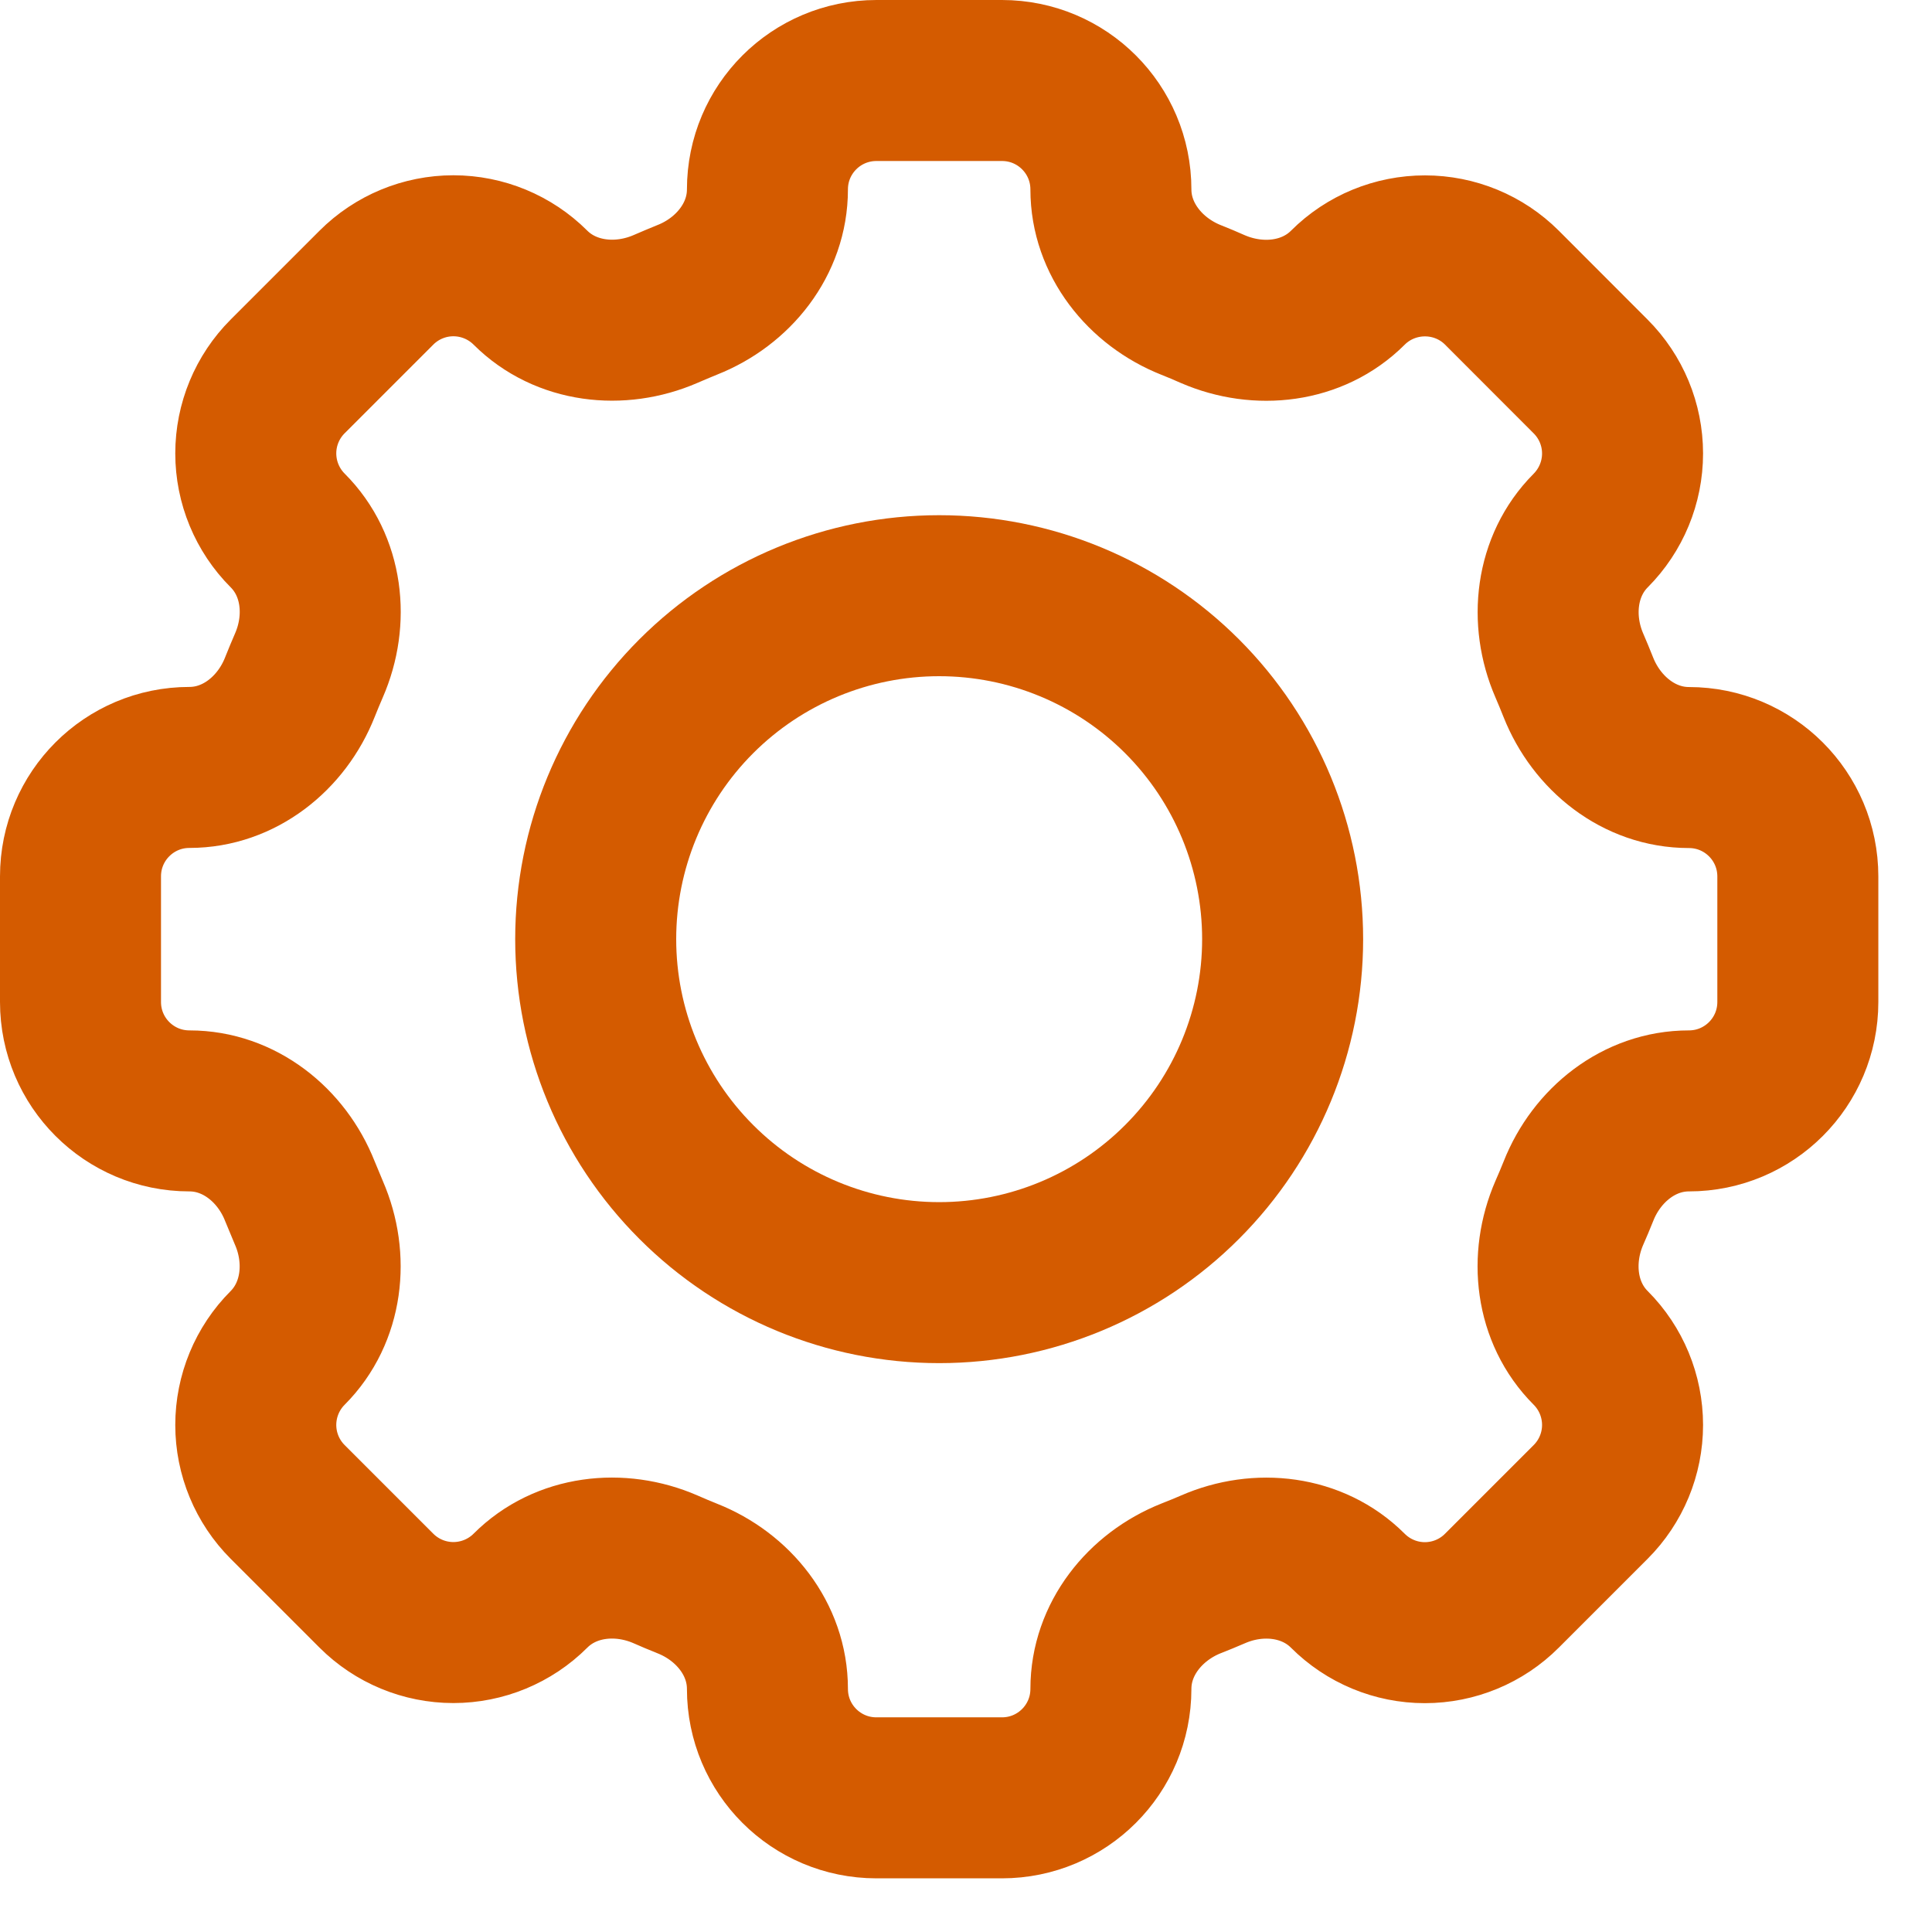
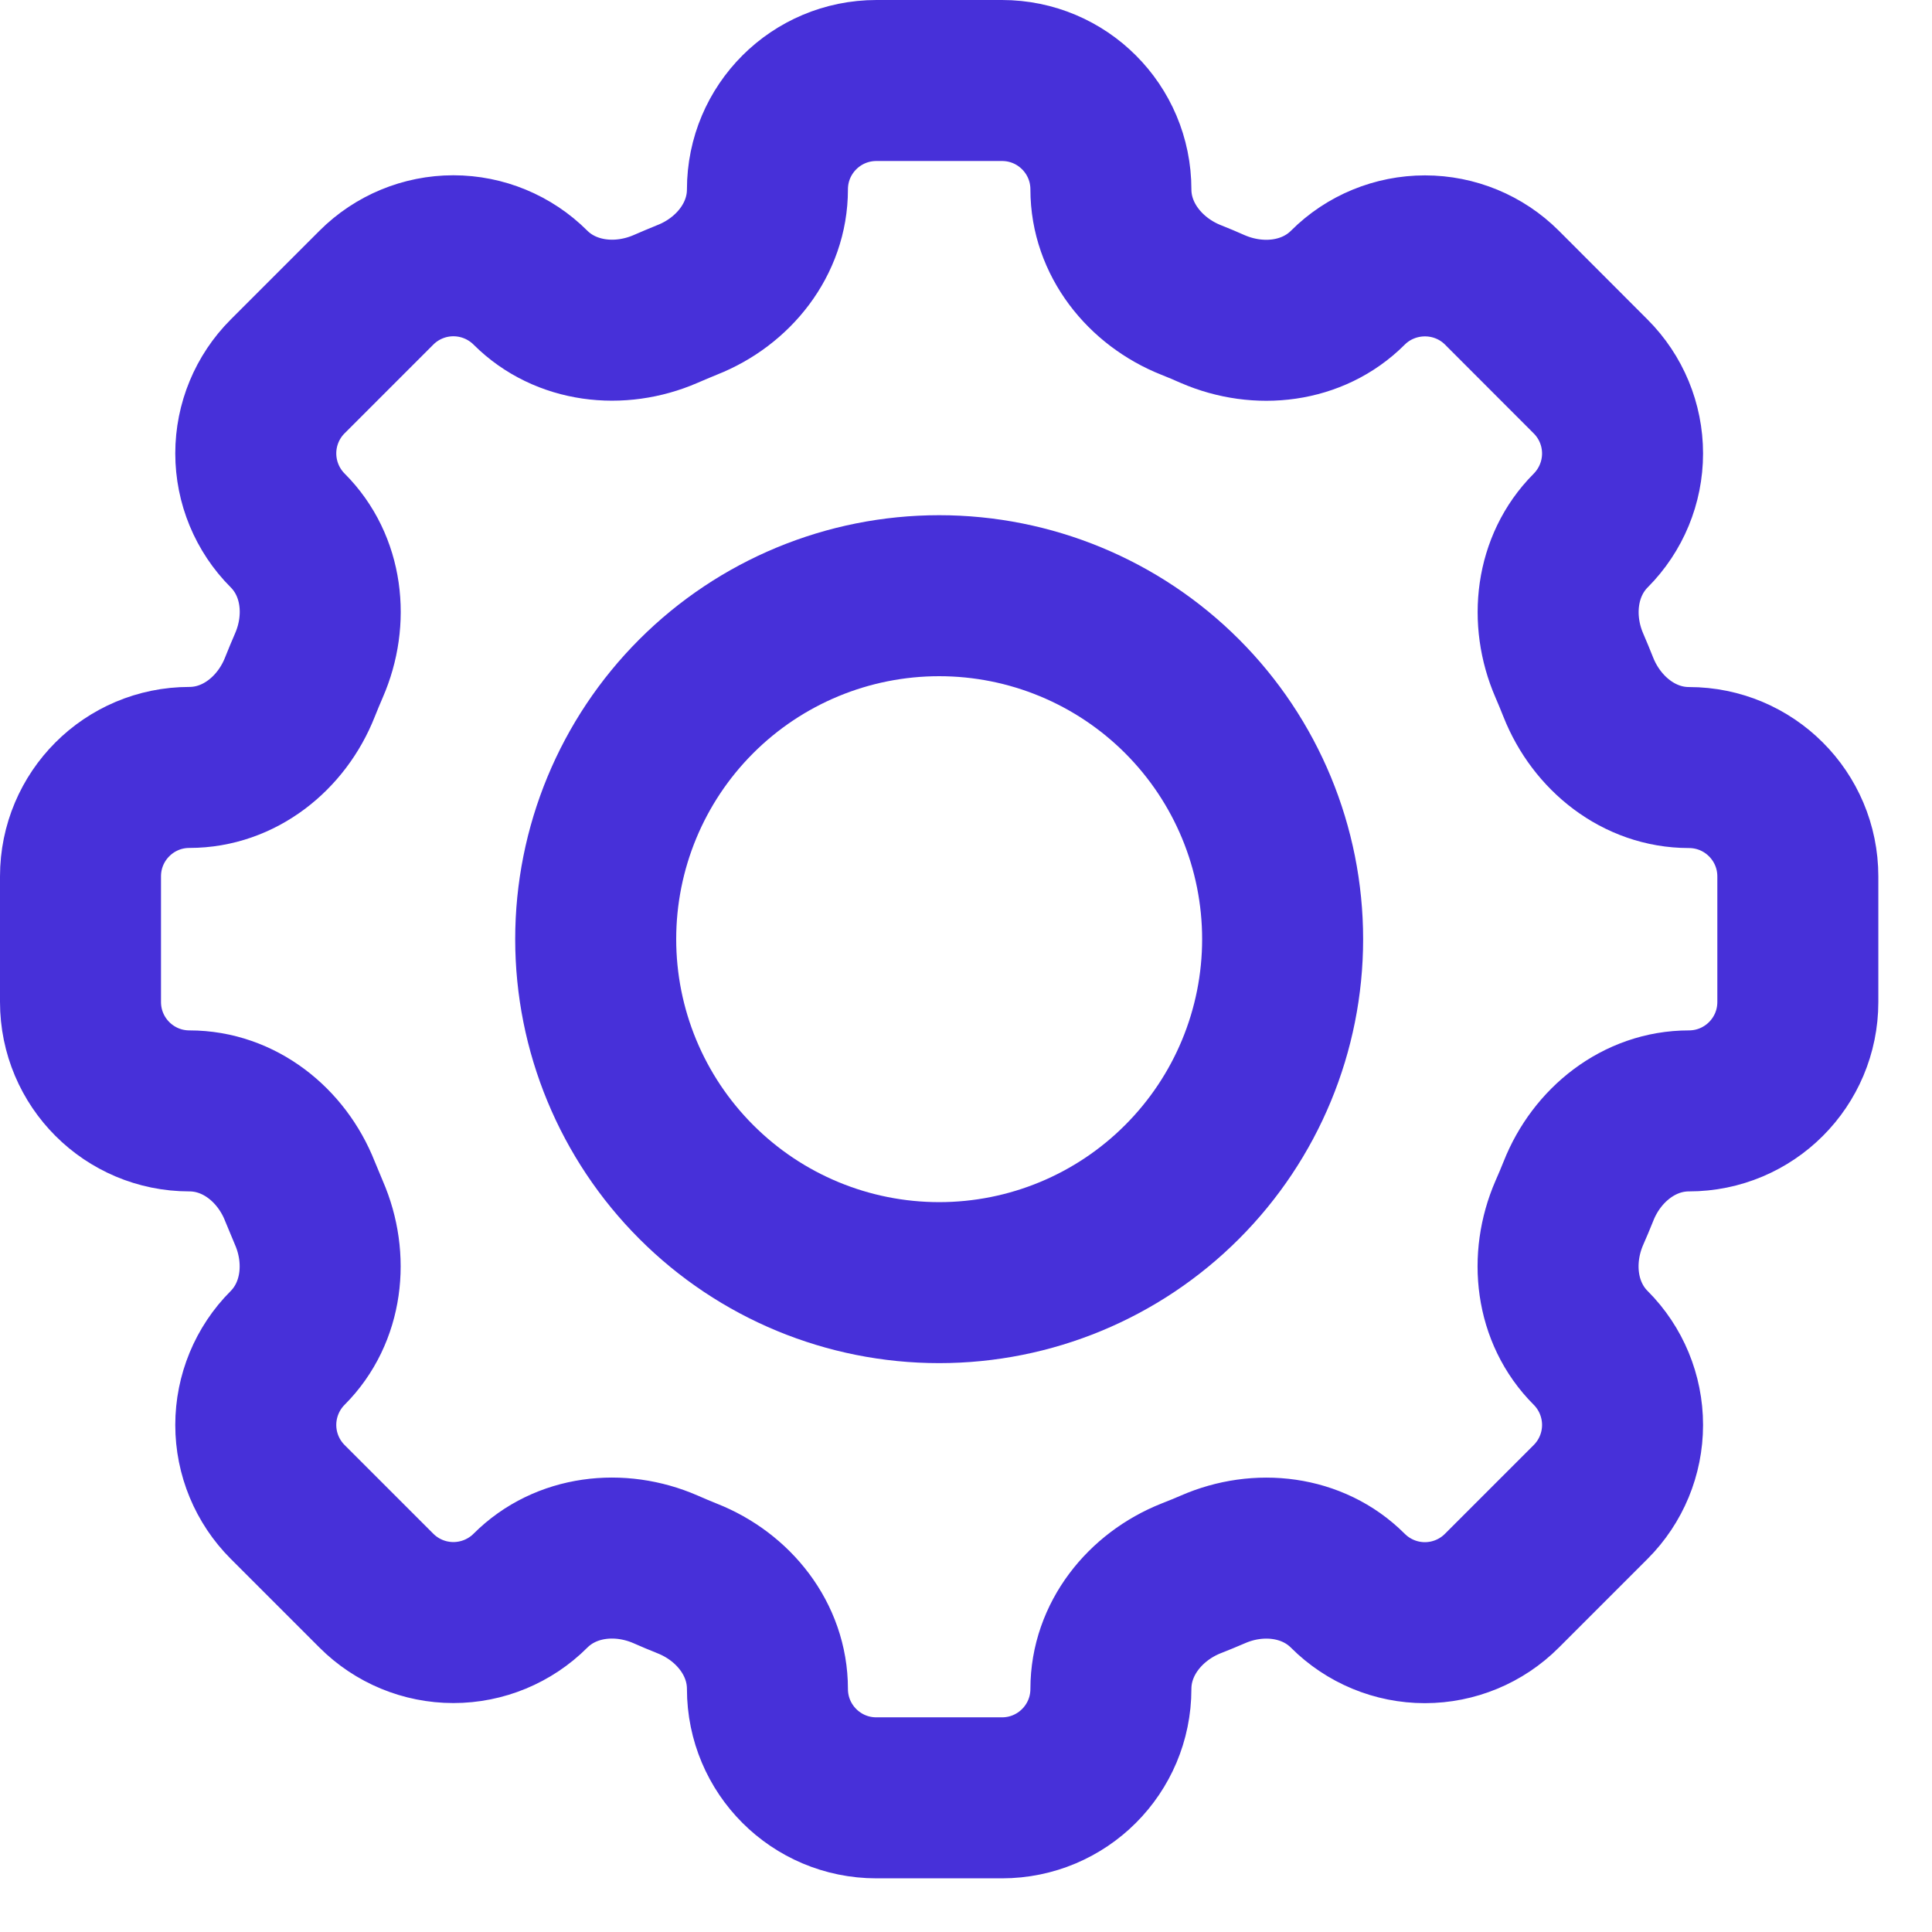
<svg xmlns="http://www.w3.org/2000/svg" width="18" height="18" viewBox="0 0 18 18" fill="none">
-   <path d="M10.35 1.765C10.35 1.204 9.896 0.75 9.335 0.75H8.166C7.604 0.75 7.15 1.204 7.15 1.765C7.15 2.228 6.833 2.624 6.402 2.794C6.334 2.822 6.266 2.85 6.2 2.879C5.775 3.063 5.27 3.007 4.942 2.68C4.752 2.49 4.493 2.383 4.224 2.383C3.955 2.383 3.697 2.49 3.507 2.68L2.68 3.507C2.49 3.697 2.383 3.955 2.383 4.224C2.383 4.493 2.49 4.752 2.68 4.942C3.008 5.27 3.064 5.774 2.878 6.2C2.849 6.267 2.821 6.334 2.794 6.402C2.624 6.833 2.228 7.15 1.765 7.15C1.204 7.15 0.75 7.604 0.75 8.165V9.335C0.75 9.896 1.204 10.35 1.765 10.35C2.228 10.35 2.624 10.667 2.794 11.098C2.822 11.166 2.85 11.234 2.878 11.3C3.063 11.725 3.007 12.23 2.68 12.558C2.49 12.748 2.383 13.007 2.383 13.276C2.383 13.545 2.49 13.803 2.68 13.993L3.507 14.82C3.697 15.01 3.955 15.117 4.224 15.117C4.493 15.117 4.752 15.01 4.942 14.82C5.27 14.492 5.774 14.436 6.2 14.621C6.266 14.65 6.334 14.679 6.402 14.706C6.833 14.876 7.15 15.272 7.15 15.735C7.15 16.296 7.604 16.75 8.165 16.75H9.335C9.896 16.75 10.35 16.296 10.35 15.735C10.35 15.272 10.667 14.876 11.098 14.705C11.166 14.678 11.234 14.651 11.3 14.622C11.725 14.436 12.23 14.493 12.557 14.82C12.748 15.011 13.006 15.118 13.275 15.118C13.544 15.118 13.803 15.011 13.993 14.82L14.82 13.993C15.01 13.803 15.117 13.545 15.117 13.276C15.117 13.007 15.01 12.748 14.82 12.558C14.492 12.23 14.436 11.726 14.621 11.3C14.65 11.234 14.679 11.166 14.706 11.098C14.876 10.667 15.272 10.35 15.735 10.35C16.296 10.35 16.75 9.896 16.75 9.335V8.166C16.75 7.605 16.296 7.151 15.735 7.151C15.272 7.151 14.876 6.834 14.705 6.403C14.678 6.335 14.65 6.267 14.621 6.2C14.437 5.776 14.493 5.271 14.82 4.943C15.01 4.752 15.117 4.494 15.117 4.225C15.117 3.956 15.01 3.698 14.82 3.508L13.993 2.68C13.803 2.49 13.545 2.384 13.276 2.384C13.007 2.384 12.748 2.49 12.558 2.68C12.23 3.008 11.726 3.064 11.3 2.88C11.233 2.85 11.166 2.822 11.098 2.795C10.667 2.624 10.35 2.227 10.35 1.765Z" stroke="#D45B00" stroke-width="1.5" />
-   <path d="M11.95 8.75C11.95 9.598 11.613 10.412 11.013 11.012C10.413 11.613 9.599 11.95 8.75 11.95C7.901 11.95 7.087 11.613 6.487 11.012C5.887 10.412 5.55 9.598 5.55 8.75C5.55 7.901 5.887 7.087 6.487 6.487C7.087 5.887 7.901 5.55 8.75 5.55C9.599 5.55 10.413 5.887 11.013 6.487C11.613 7.087 11.95 7.901 11.95 8.75Z" stroke="#D45B00" stroke-width="1.5" />
+   <path d="M10.35 1.765C10.35 1.204 9.896 0.75 9.335 0.75H8.166C7.604 0.75 7.15 1.204 7.15 1.765C7.15 2.228 6.833 2.624 6.402 2.794C6.334 2.822 6.266 2.85 6.2 2.879C5.775 3.063 5.27 3.007 4.942 2.68C4.752 2.49 4.493 2.383 4.224 2.383C3.955 2.383 3.697 2.49 3.507 2.68L2.68 3.507C2.49 3.697 2.383 3.955 2.383 4.224C2.383 4.493 2.49 4.752 2.68 4.942C3.008 5.27 3.064 5.774 2.878 6.2C2.849 6.267 2.821 6.334 2.794 6.402C2.624 6.833 2.228 7.15 1.765 7.15C1.204 7.15 0.75 7.604 0.75 8.165V9.335C0.75 9.896 1.204 10.35 1.765 10.35C2.228 10.35 2.624 10.667 2.794 11.098C2.822 11.166 2.85 11.234 2.878 11.3C3.063 11.725 3.007 12.23 2.68 12.558C2.49 12.748 2.383 13.007 2.383 13.276C2.383 13.545 2.49 13.803 2.68 13.993L3.507 14.82C3.697 15.01 3.955 15.117 4.224 15.117C4.493 15.117 4.752 15.01 4.942 14.82C5.27 14.492 5.774 14.436 6.2 14.621C6.266 14.65 6.334 14.679 6.402 14.706C6.833 14.876 7.15 15.272 7.15 15.735C7.15 16.296 7.604 16.75 8.165 16.75H9.335C9.896 16.75 10.35 16.296 10.35 15.735C10.35 15.272 10.667 14.876 11.098 14.705C11.166 14.678 11.234 14.651 11.3 14.622C11.725 14.436 12.23 14.493 12.557 14.82C12.748 15.011 13.006 15.118 13.275 15.118C13.544 15.118 13.803 15.011 13.993 14.82L14.82 13.993C15.01 13.803 15.117 13.545 15.117 13.276C15.117 13.007 15.01 12.748 14.82 12.558C14.492 12.23 14.436 11.726 14.621 11.3C14.65 11.234 14.679 11.166 14.706 11.098C14.876 10.667 15.272 10.35 15.735 10.35C16.296 10.35 16.75 9.896 16.75 9.335V8.166C16.75 7.605 16.296 7.151 15.735 7.151C15.272 7.151 14.876 6.834 14.705 6.403C14.678 6.335 14.65 6.267 14.621 6.2C14.437 5.776 14.493 5.271 14.82 4.943C15.01 4.752 15.117 4.494 15.117 4.225C15.117 3.956 15.01 3.698 14.82 3.508L13.993 2.68C13.803 2.49 13.545 2.384 13.276 2.384C13.007 2.384 12.748 2.49 12.558 2.68C12.23 3.008 11.726 3.064 11.3 2.88C11.233 2.85 11.166 2.822 11.098 2.795C10.667 2.624 10.35 2.227 10.35 1.765Z" stroke="#4730D9" stroke-width="1.5" />
+   <path d="M11.95 8.75C11.95 9.598 11.613 10.412 11.013 11.012C10.413 11.613 9.599 11.95 8.75 11.95C7.901 11.95 7.087 11.613 6.487 11.012C5.887 10.412 5.55 9.598 5.55 8.75C5.55 7.901 5.887 7.087 6.487 6.487C7.087 5.887 7.901 5.55 8.75 5.55C9.599 5.55 10.413 5.887 11.013 6.487C11.613 7.087 11.95 7.901 11.95 8.75Z" stroke="#4730D9" stroke-width="1.5" />
</svg>
